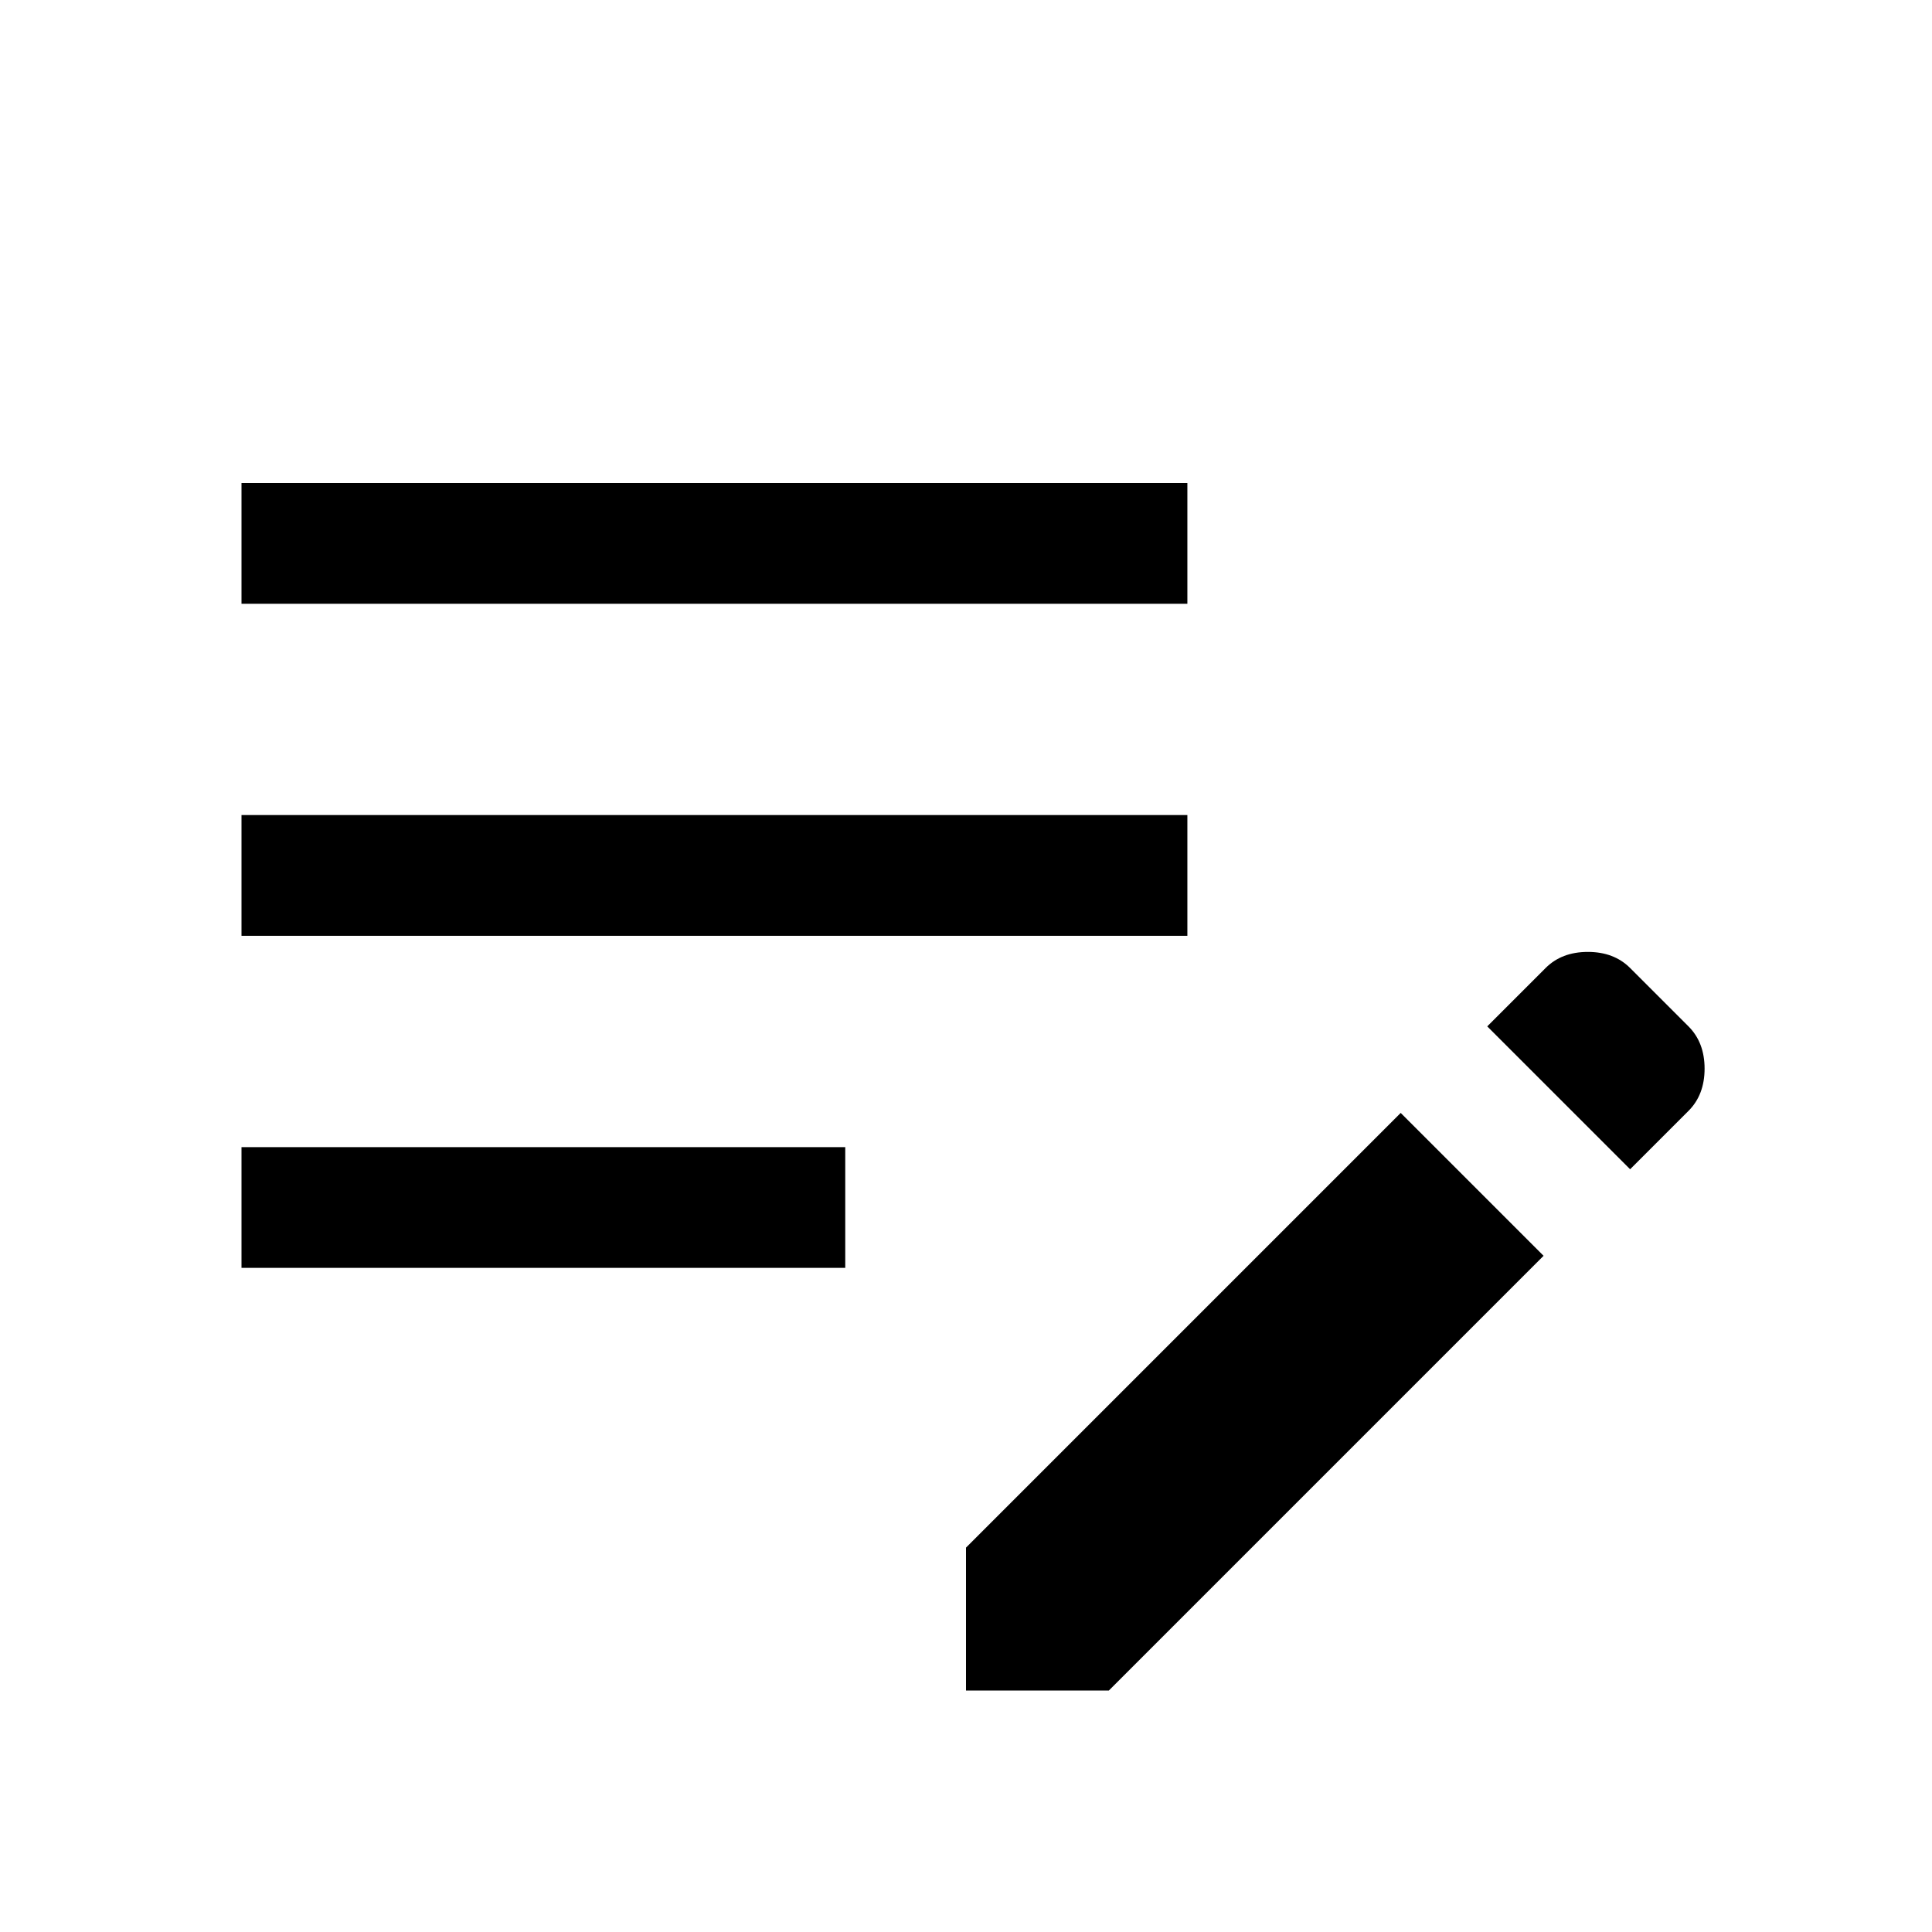
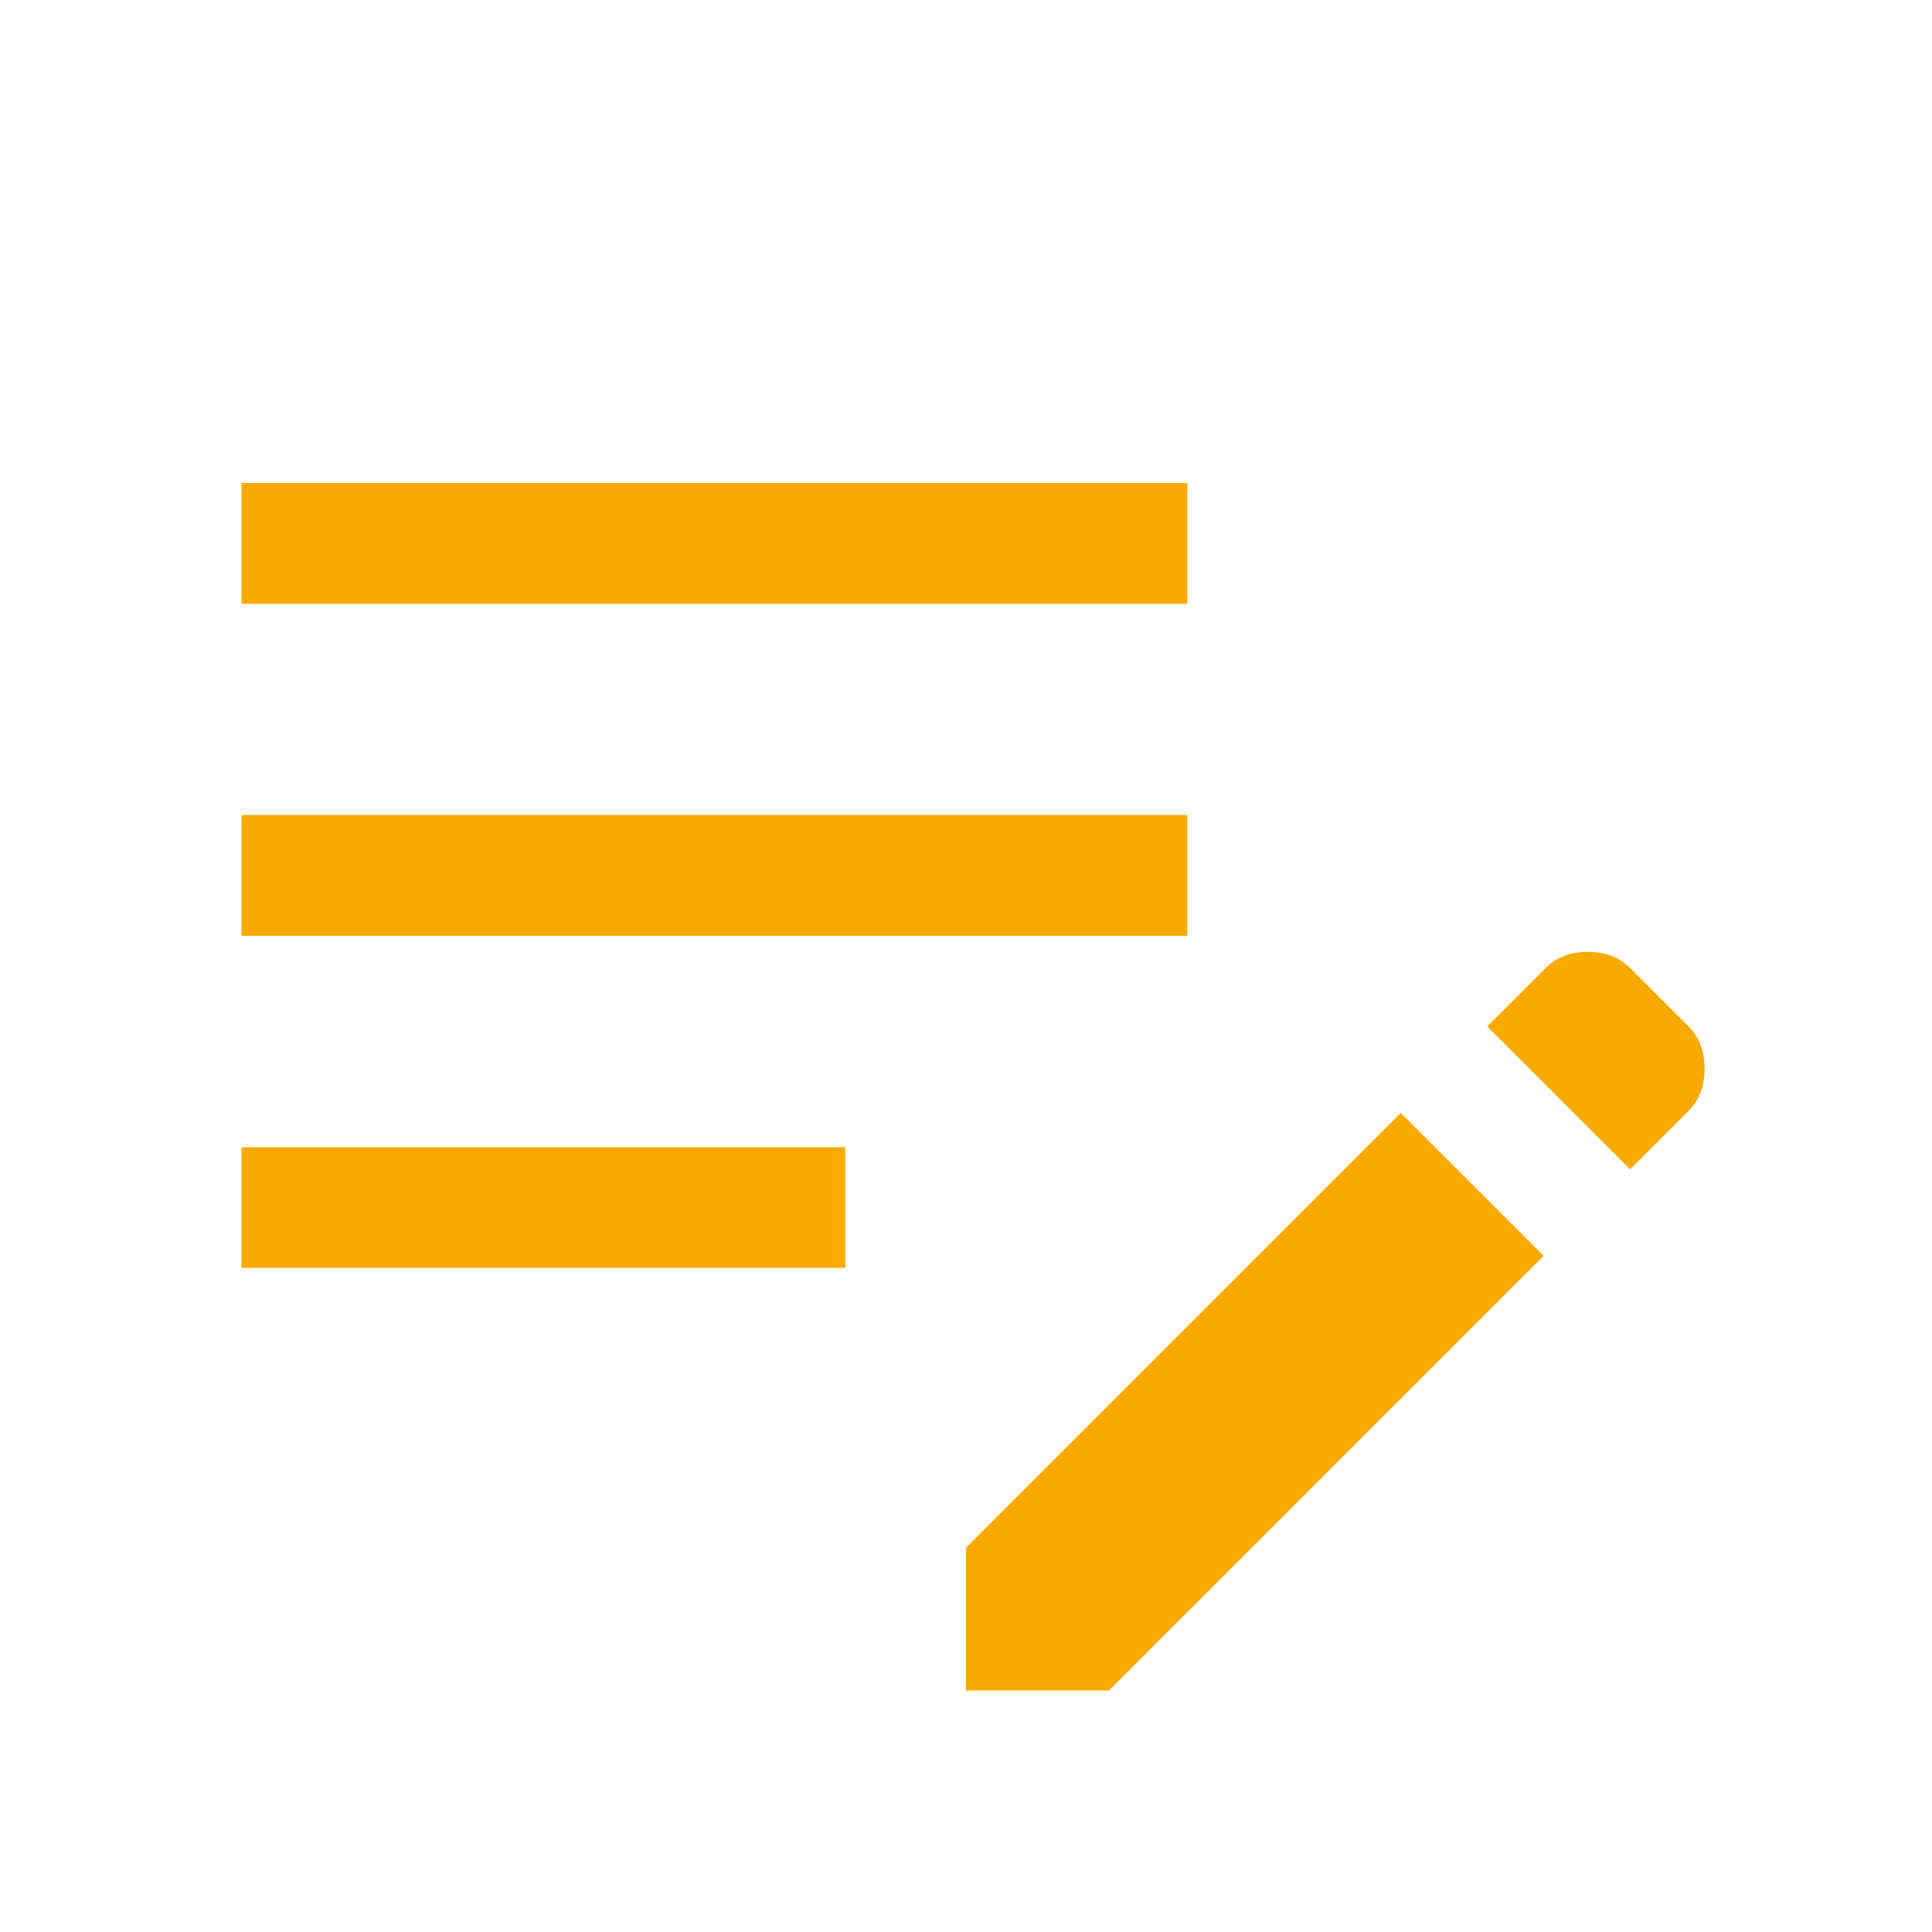
<svg xmlns="http://www.w3.org/2000/svg" height="48" viewBox="0 -960 960 960" width="48">
-   <path d="M480-120v-71l216-216 71 71-216 216h-71ZM120-330v-60h300v60H120Zm690-49-71-71 29-29q8-8 21-8t21 8l29 29q8 8 8 21t-8 21l-29 29ZM120-495v-60h470v60H120Zm0-165v-60h470v60H120Z" />
+   <path fill="#f9aa01" d="M480-120v-71l216-216 71 71-216 216h-71ZM120-330v-60h300v60H120Zm690-49-71-71 29-29q8-8 21-8t21 8l29 29q8 8 8 21t-8 21l-29 29ZM120-495v-60h470v60H120Zm0-165v-60h470v60H120Z" />
</svg>
